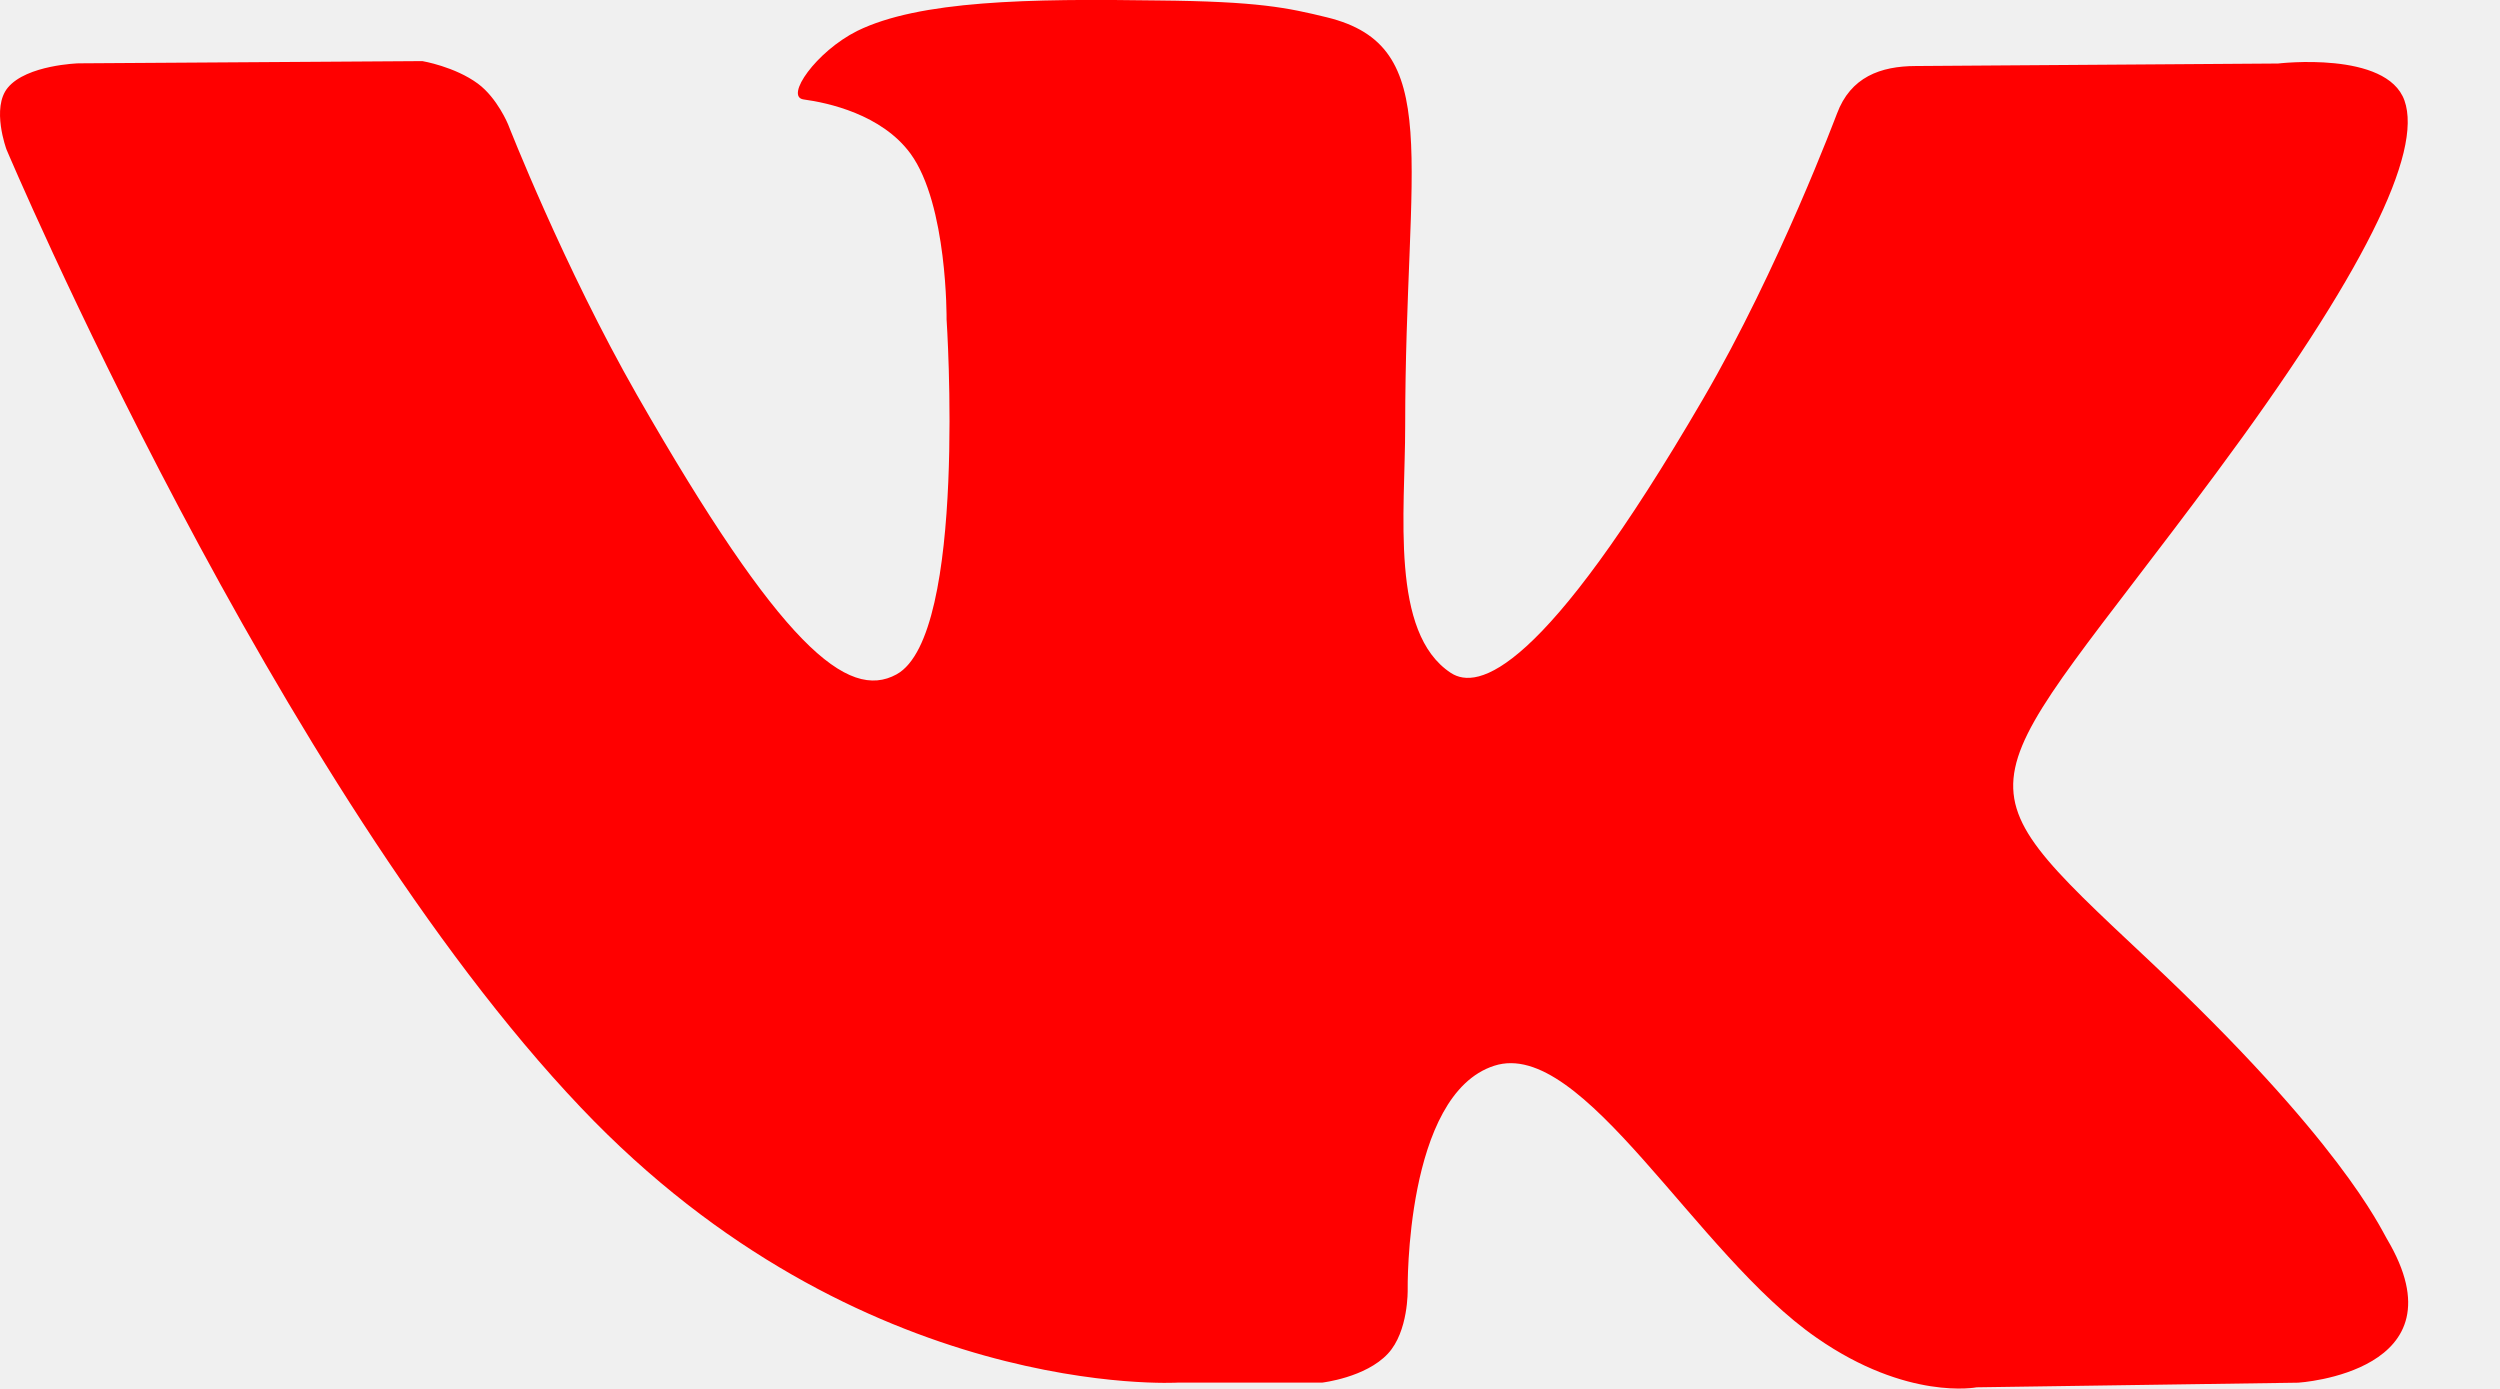
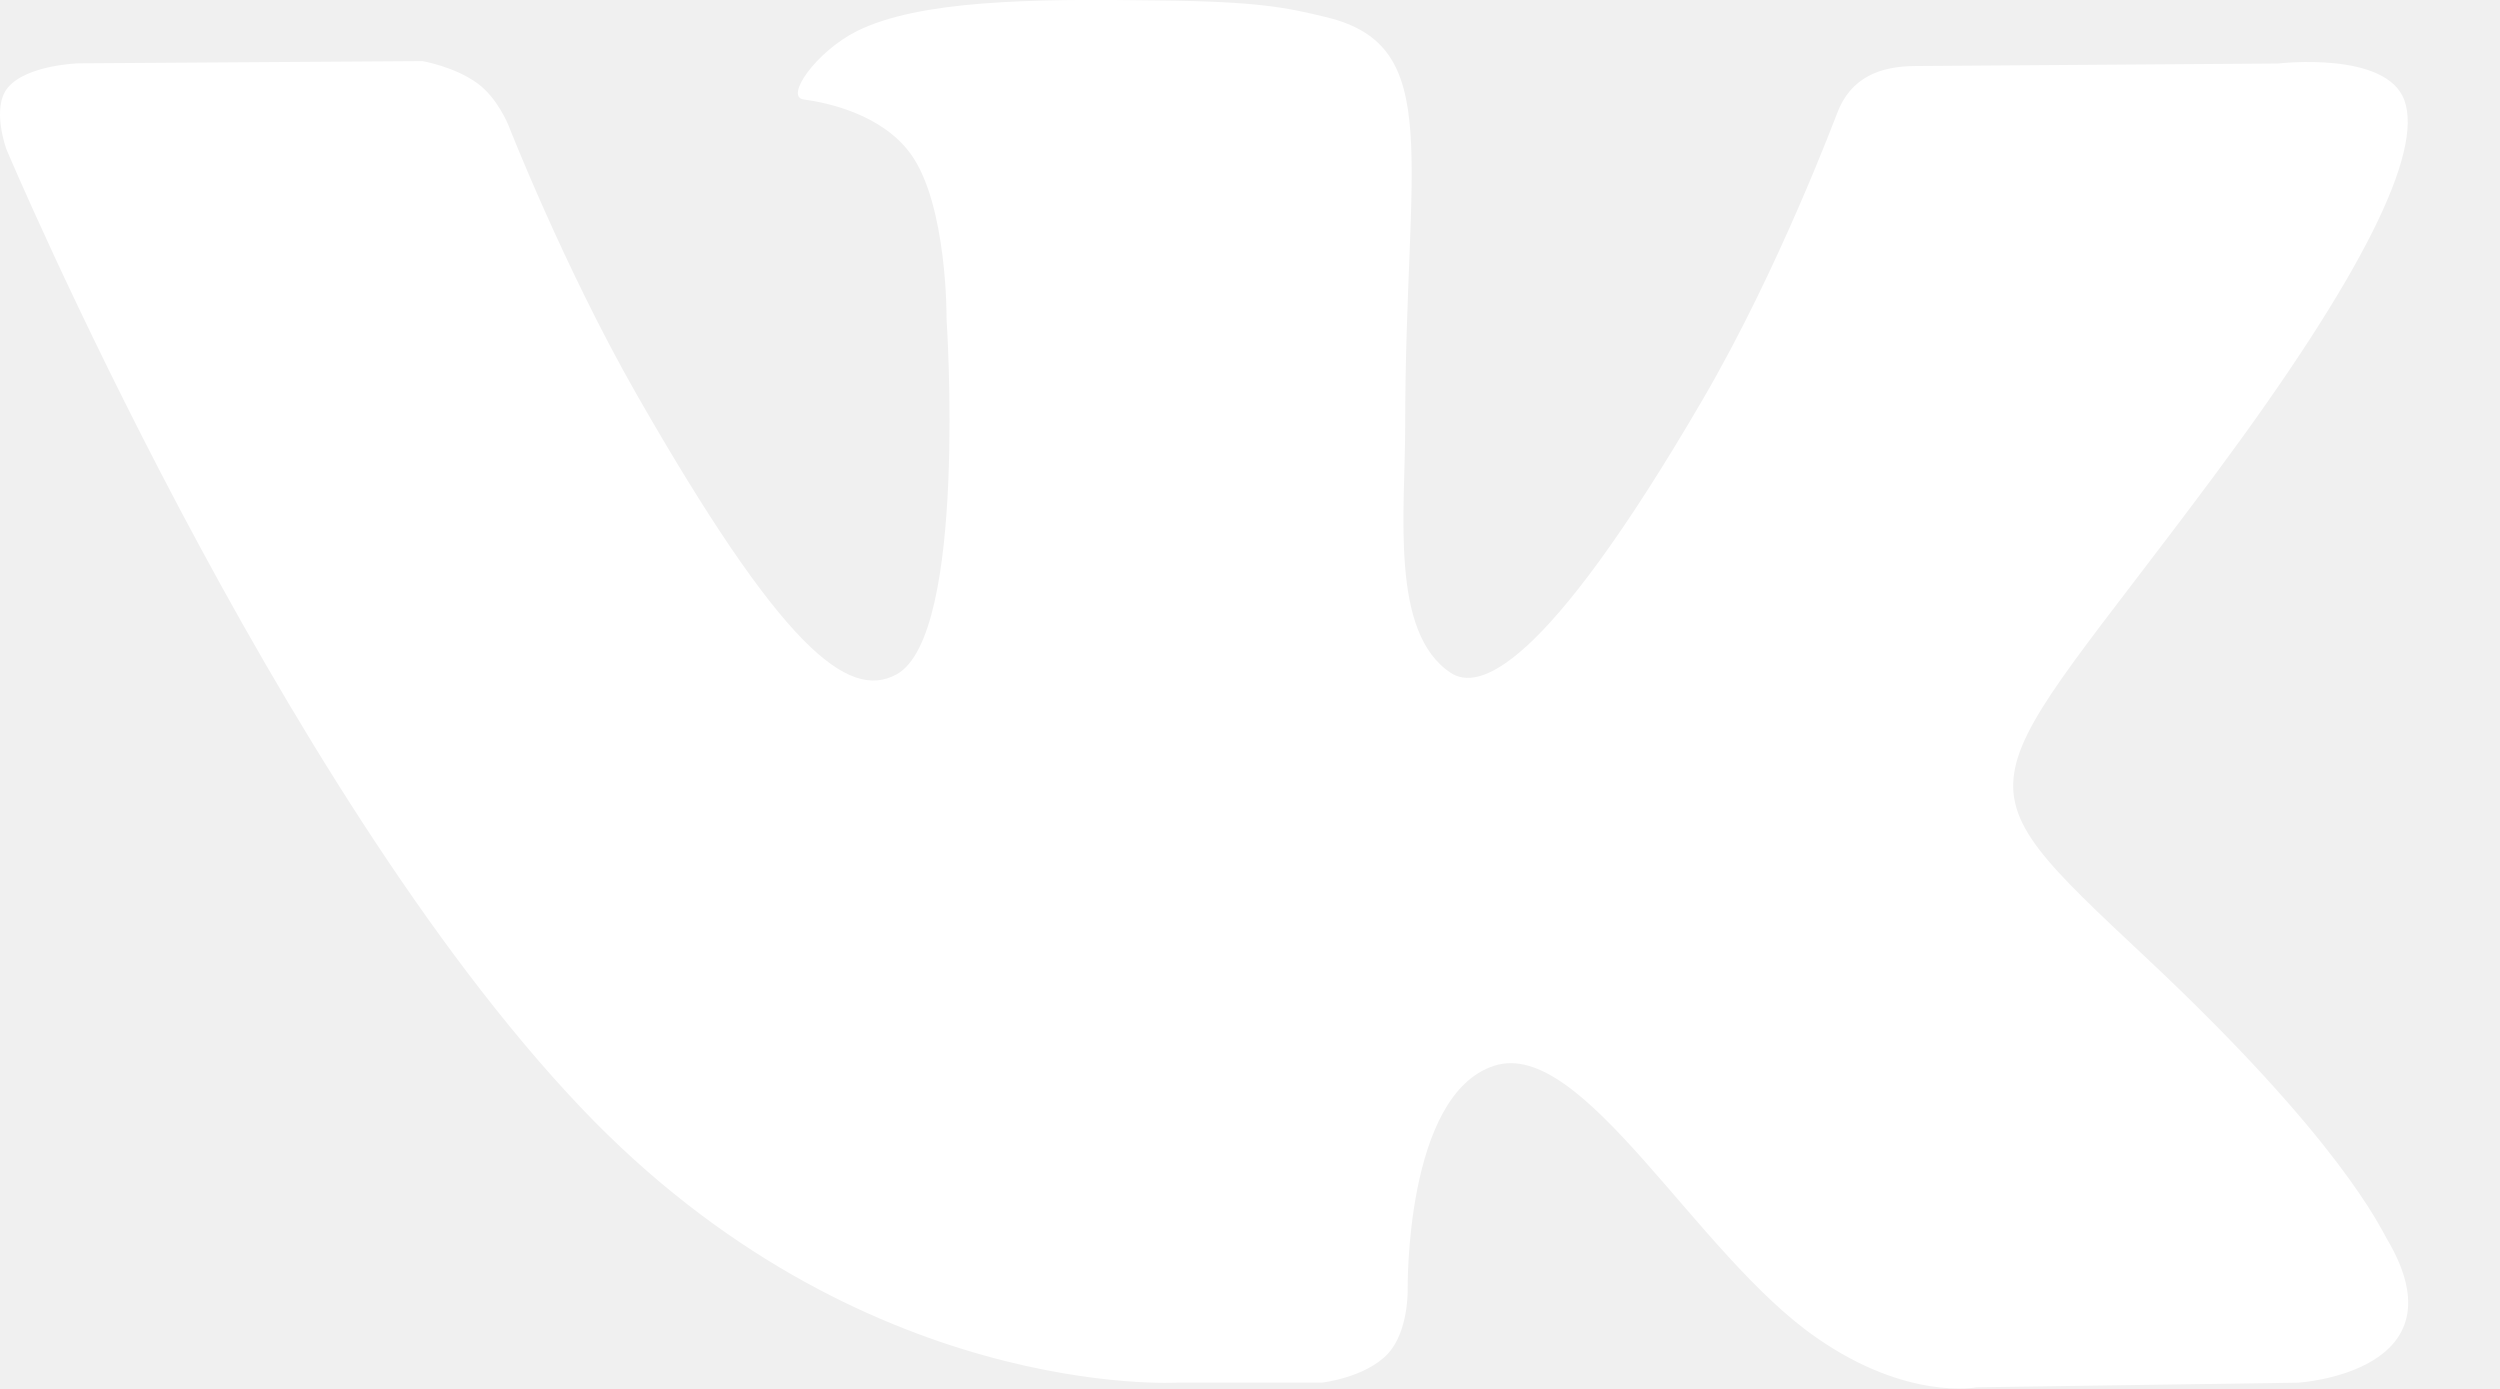
<svg xmlns="http://www.w3.org/2000/svg" width="27" height="15" viewBox="0 0 27 15" fill="none">
-   <path d="M16.138 11.51C17.094 11.201 18.318 13.55 19.621 14.449C20.599 15.13 21.348 14.983 21.348 14.983L24.821 14.933C24.821 14.933 26.636 14.821 25.778 13.379C25.707 13.259 25.275 12.31 23.193 10.357C21.016 8.314 21.311 8.645 23.932 5.113C25.529 2.96 26.168 1.645 25.968 1.085C25.776 0.546 24.603 0.686 24.603 0.686L20.69 0.713C20.309 0.714 19.986 0.832 19.839 1.228C19.836 1.232 19.218 2.894 18.394 4.307C16.653 7.296 15.958 7.455 15.67 7.268C15.009 6.835 15.176 5.531 15.176 4.604C15.176 1.707 15.608 0.499 14.33 0.187C13.903 0.083 13.591 0.015 12.502 0.005C11.11 -0.016 9.928 0.005 9.258 0.334C8.813 0.557 8.472 1.046 8.679 1.074C8.939 1.109 9.522 1.234 9.834 1.66C10.235 2.212 10.223 3.449 10.223 3.449C10.223 3.449 10.452 6.86 9.683 7.283C9.155 7.573 8.433 6.981 6.88 4.267C6.087 2.879 5.488 1.345 5.488 1.345C5.488 1.345 5.372 1.06 5.162 0.904C4.912 0.719 4.562 0.66 4.562 0.66L0.848 0.684C0.848 0.684 0.29 0.7 0.085 0.946C-0.097 1.164 0.07 1.614 0.07 1.614C0.07 1.614 2.979 8.495 6.273 11.961C9.293 15.143 12.725 14.932 12.725 14.932H14.28C14.28 14.932 14.749 14.878 14.989 14.62C15.213 14.38 15.203 13.929 15.203 13.929C15.203 13.929 15.172 11.82 16.138 11.51Z" fill="red" />
+   <path d="M16.138 11.51C17.094 11.201 18.318 13.55 19.621 14.449C20.599 15.13 21.348 14.983 21.348 14.983L24.821 14.933C24.821 14.933 26.636 14.821 25.778 13.379C25.707 13.259 25.275 12.31 23.193 10.357C21.016 8.314 21.311 8.645 23.932 5.113C25.529 2.96 26.168 1.645 25.968 1.085C25.776 0.546 24.603 0.686 24.603 0.686L20.69 0.713C20.309 0.714 19.986 0.832 19.839 1.228C19.836 1.232 19.218 2.894 18.394 4.307C16.653 7.296 15.958 7.455 15.67 7.268C15.009 6.835 15.176 5.531 15.176 4.604C15.176 1.707 15.608 0.499 14.33 0.187C13.903 0.083 13.591 0.015 12.502 0.005C11.11 -0.016 9.928 0.005 9.258 0.334C8.813 0.557 8.472 1.046 8.679 1.074C8.939 1.109 9.522 1.234 9.834 1.66C10.235 2.212 10.223 3.449 10.223 3.449C10.223 3.449 10.452 6.86 9.683 7.283C9.155 7.573 8.433 6.981 6.88 4.267C6.087 2.879 5.488 1.345 5.488 1.345C5.488 1.345 5.372 1.06 5.162 0.904C4.912 0.719 4.562 0.66 4.562 0.66L0.848 0.684C0.848 0.684 0.29 0.7 0.085 0.946C-0.097 1.164 0.07 1.614 0.07 1.614C0.07 1.614 2.979 8.495 6.273 11.961C9.293 15.143 12.725 14.932 12.725 14.932H14.28C14.28 14.932 14.749 14.878 14.989 14.62C15.213 14.38 15.203 13.929 15.203 13.929C15.203 13.929 15.172 11.82 16.138 11.51Z" fill="white" />
</svg>
